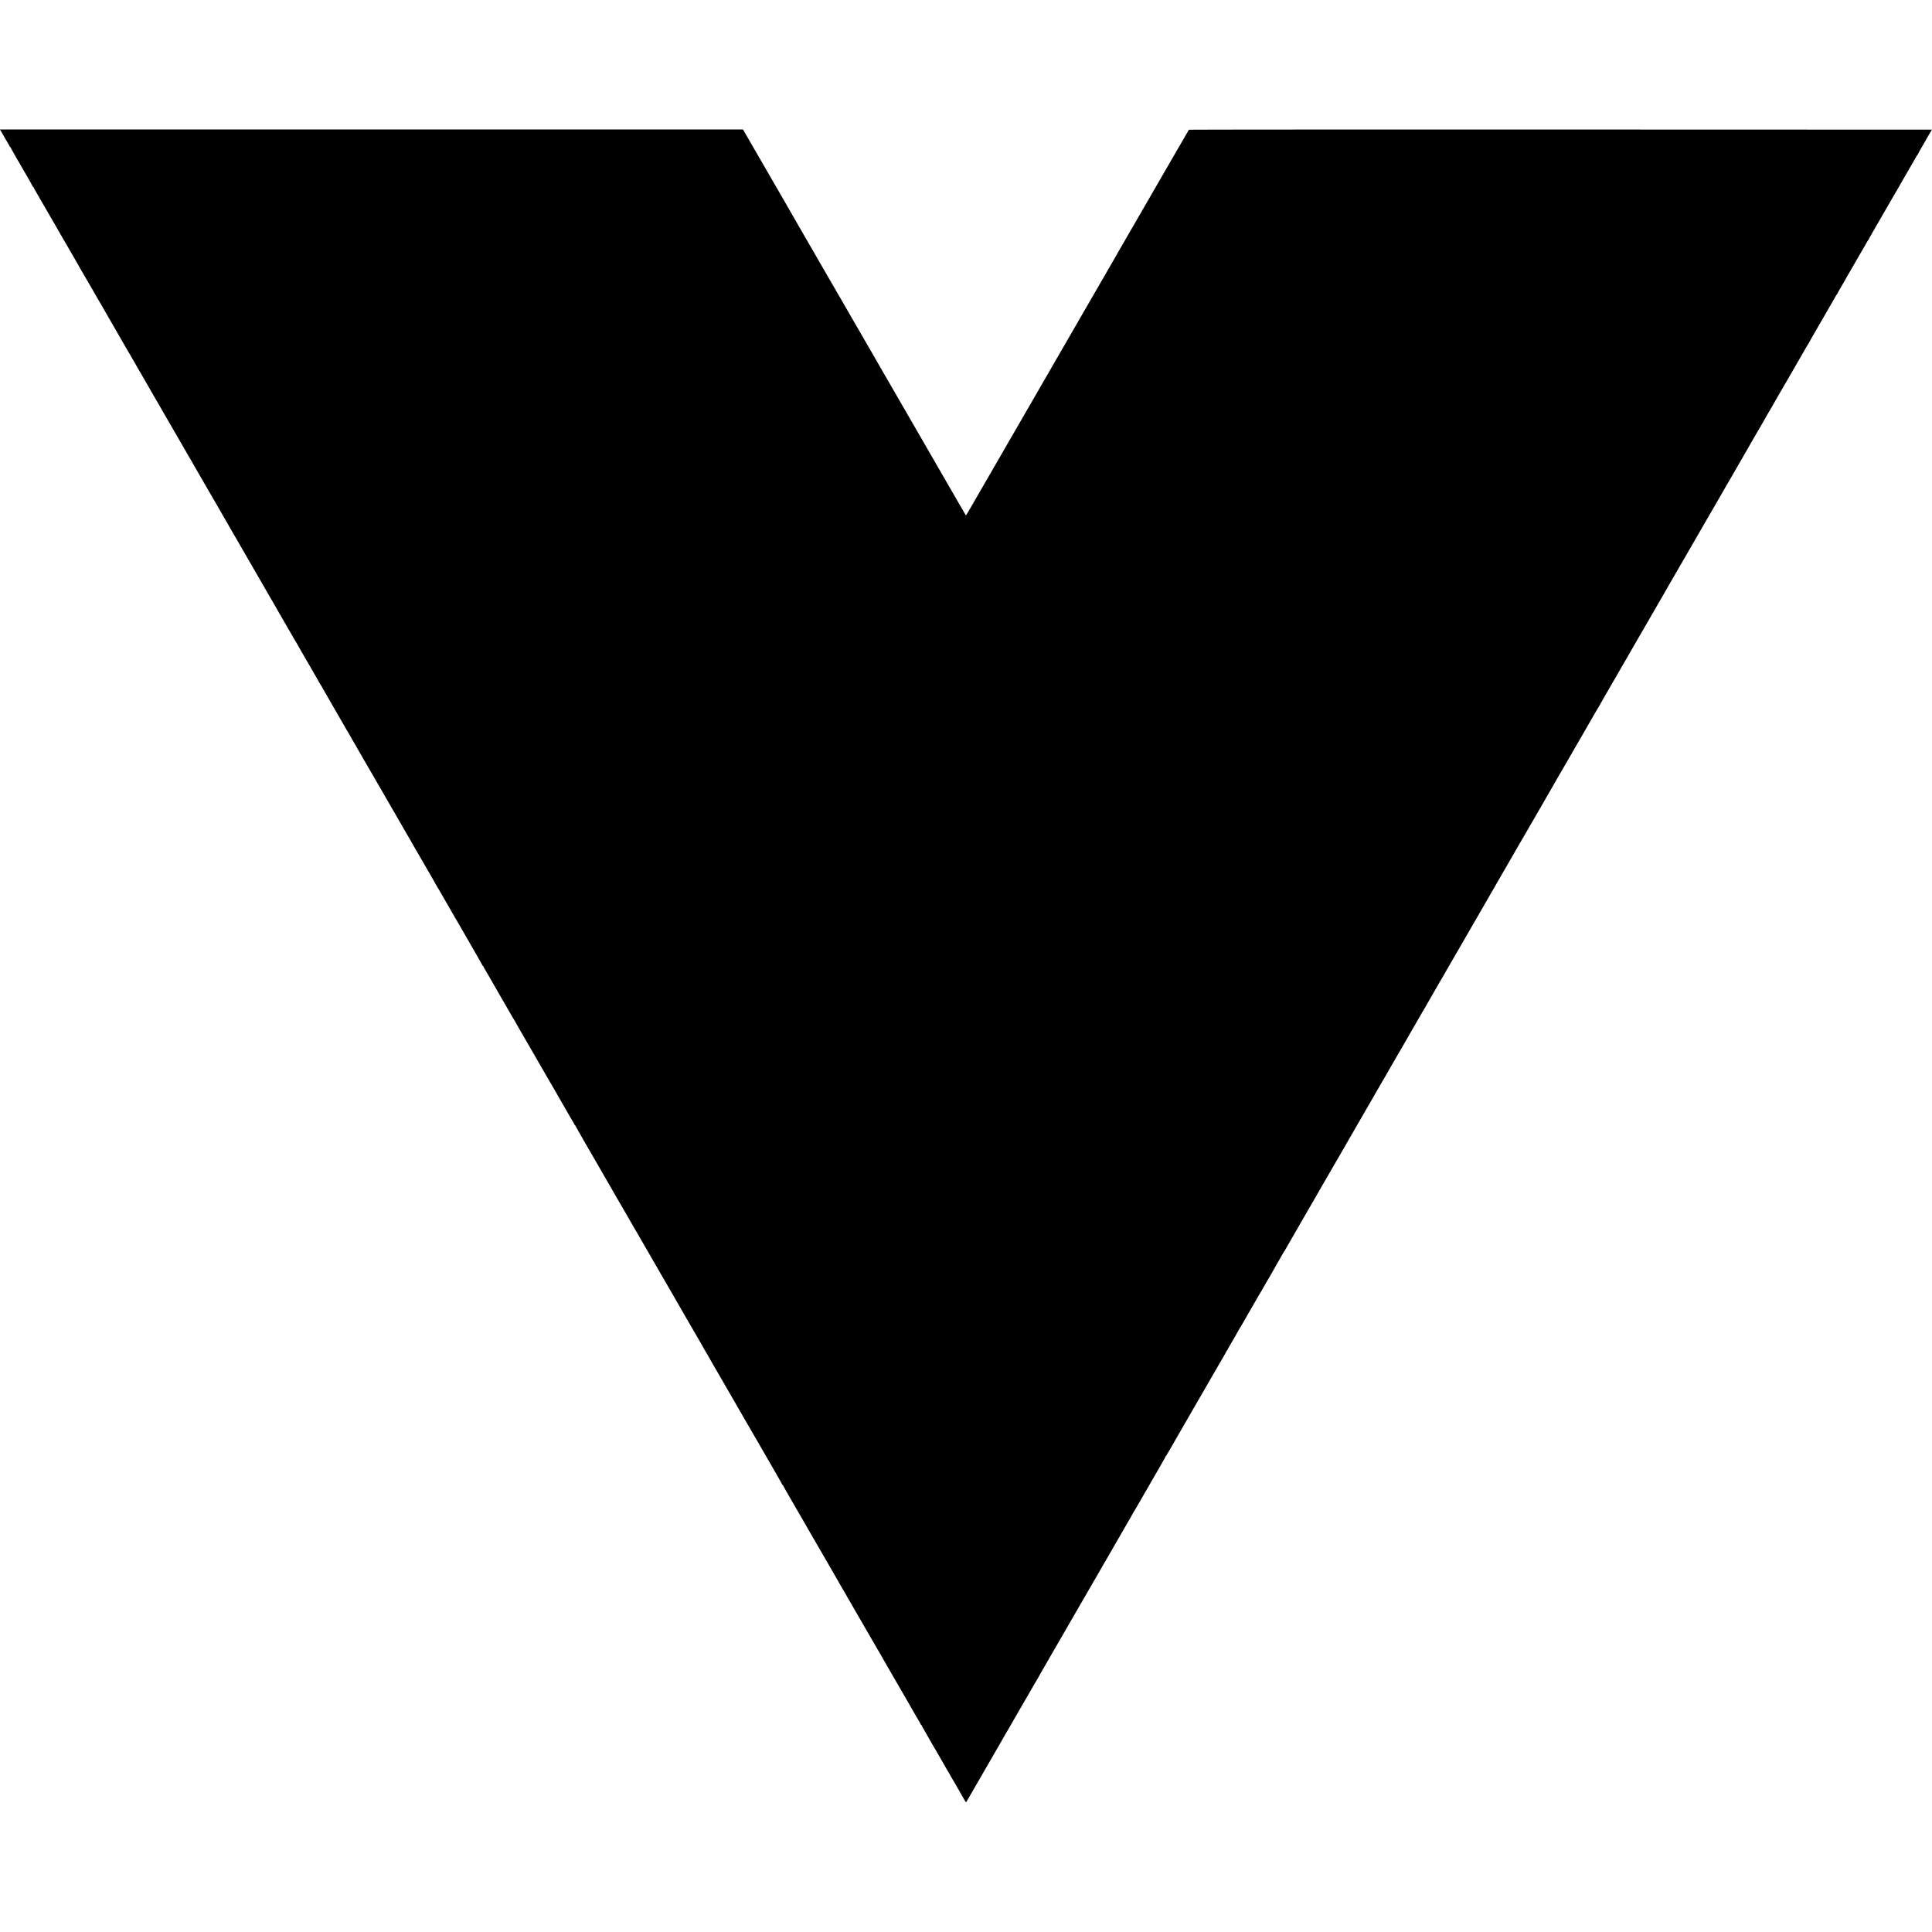
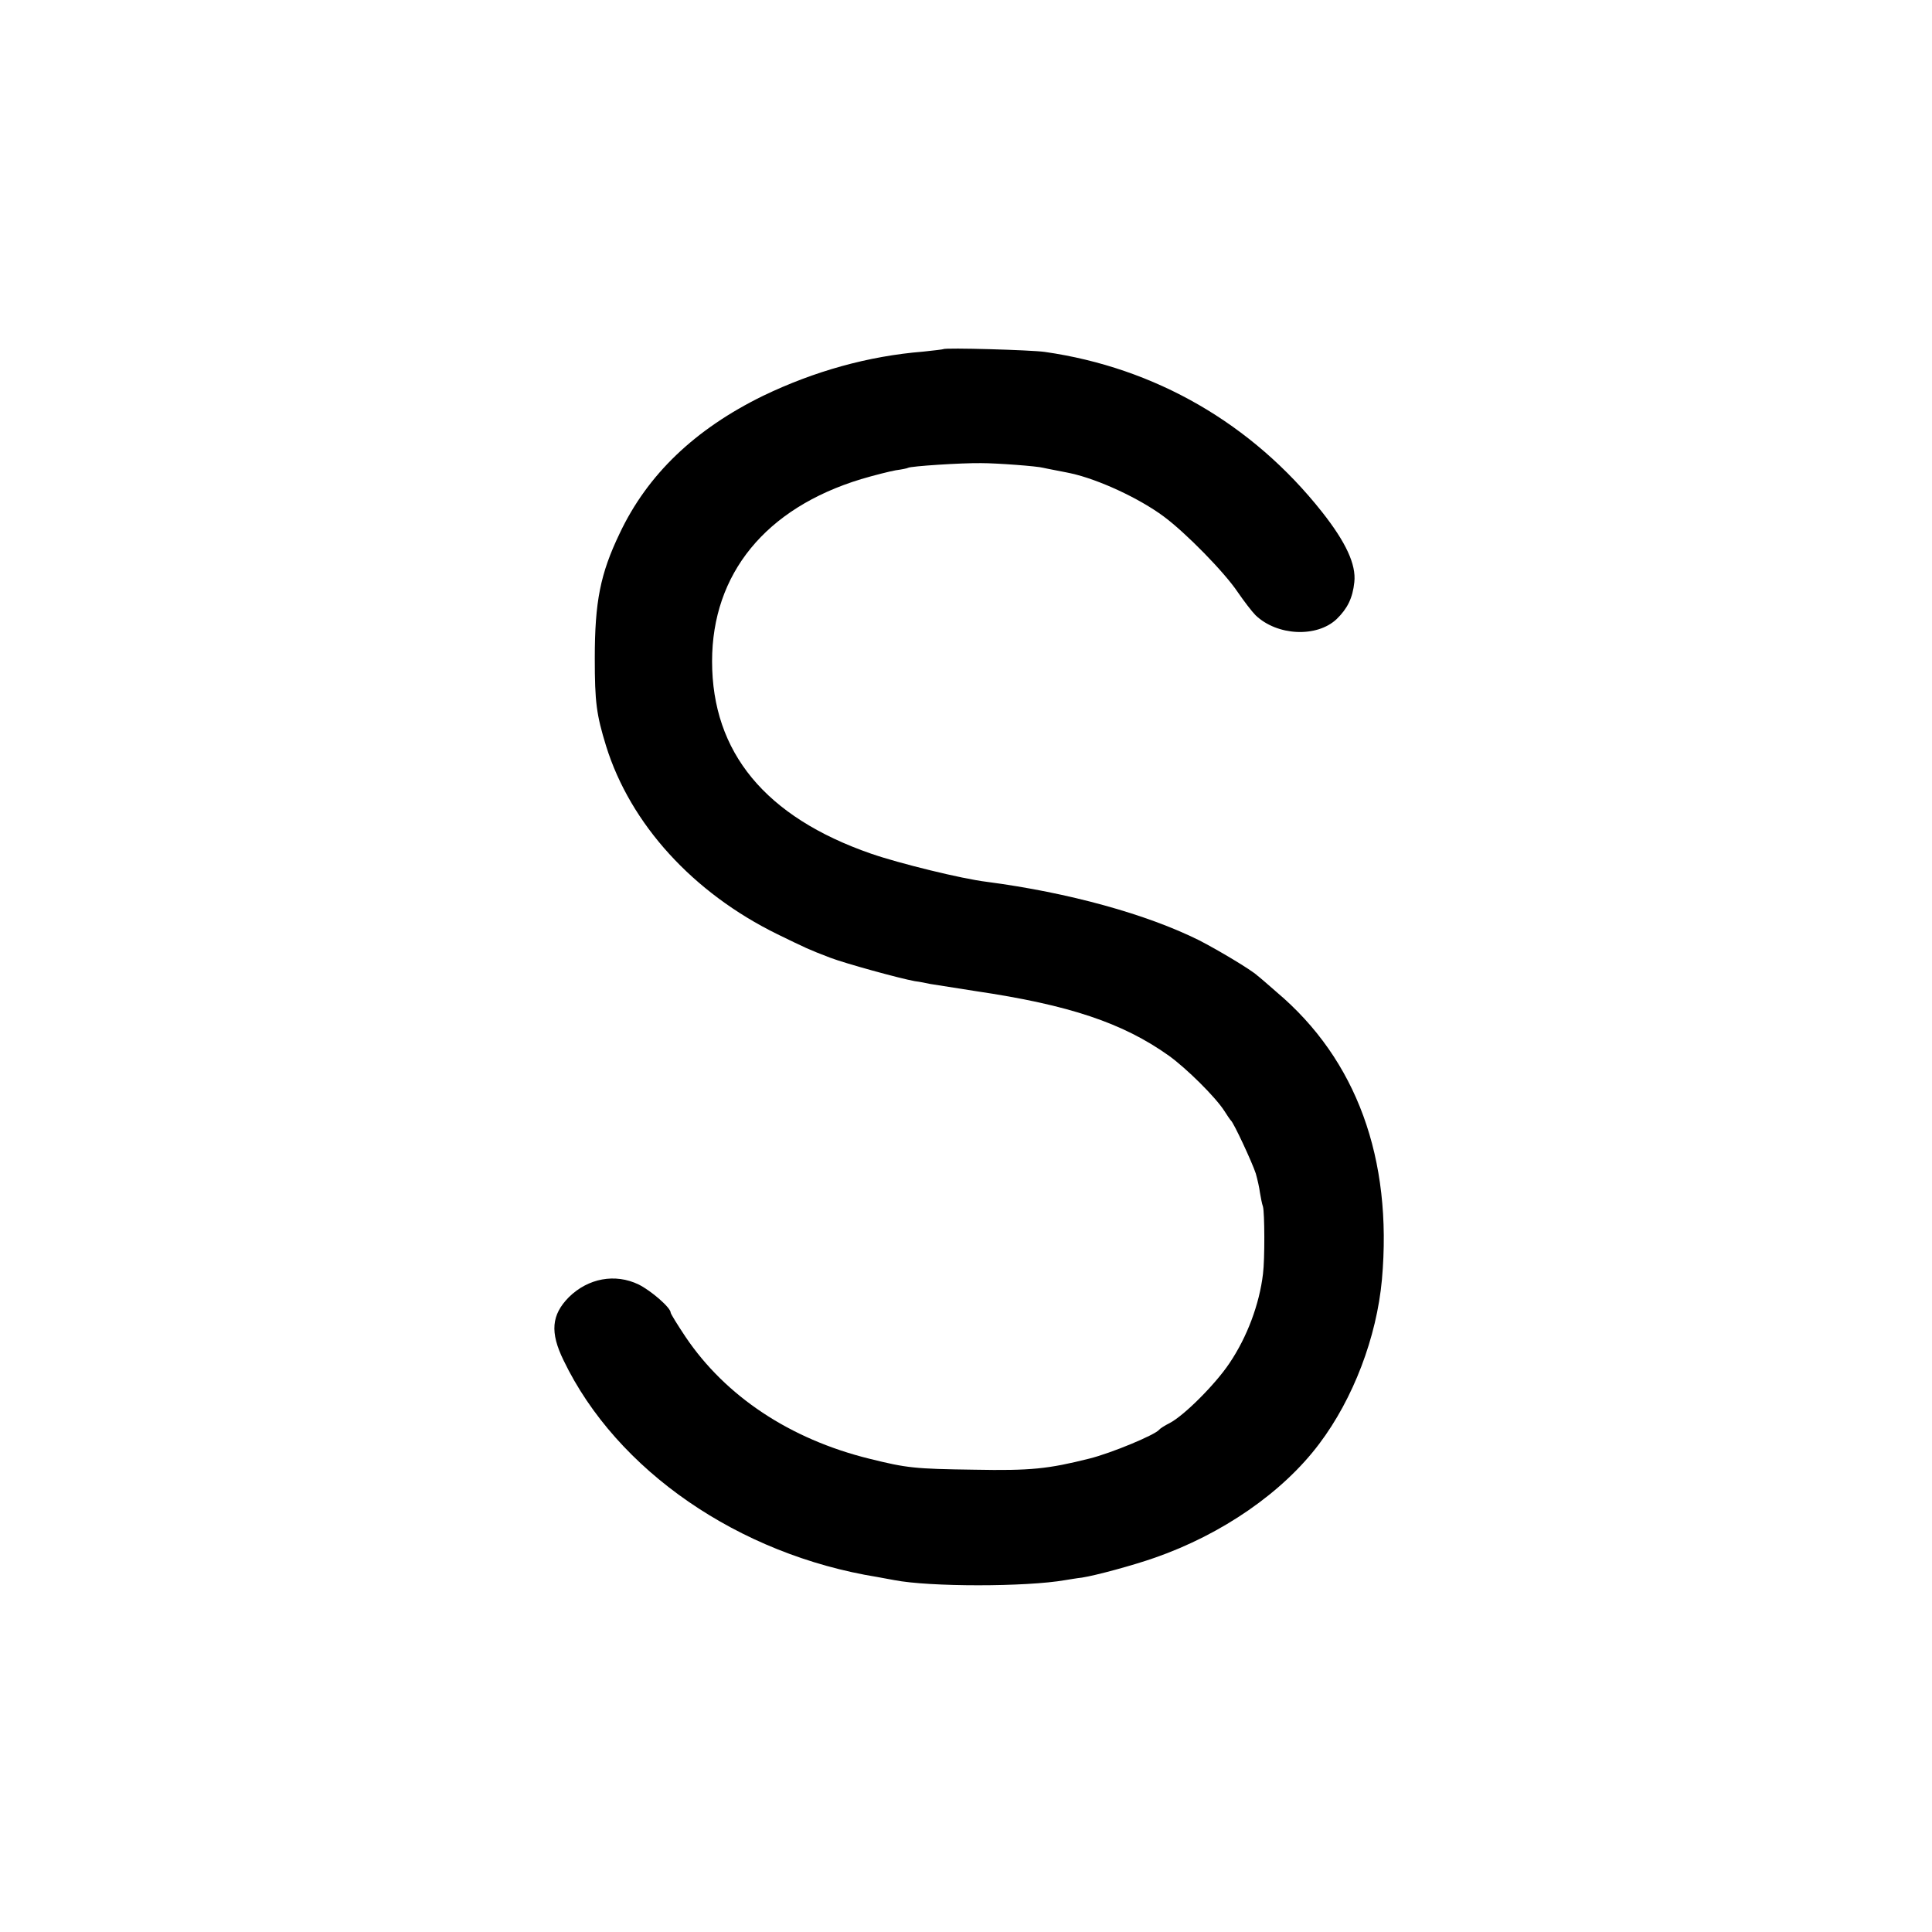
- <svg xmlns="http://www.w3.org/2000/svg" version="1.0" width="16pt" height="16pt" viewBox="0 0 16 16" preserveAspectRatio="xMidYMid meet">
-   <g transform="translate(0,16) scale(0.00032,-0.00032)" fill="#000000" stroke="none">
-     <path d="M18 46618 c45 -75 122 -207 122 -211 0 -2 25 -45 55 -95 30 -50 55 -96 55 -102 0 -5 5 -10 10 -10 6 0 10 -4 10 -9 0 -5 73 -135 161 -288 89 -153 173 -298 187 -323 14 -25 32 -57 41 -72 88 -149 187 -324 189 -335 2 -7 8 -13 13 -13 5 0 9 -4 9 -10 0 -5 46 -89 103 -187 175 -302 490 -846 507 -876 8 -16 20 -36 25 -45 28 -46 290 -498 339 -585 13 -23 74 -129 136 -236 61 -107 123 -215 137 -240 14 -25 29 -50 33 -56 5 -5 23 -37 40 -70 18 -33 38 -67 44 -75 11 -16 21 -33 63 -109 14 -25 29 -50 33 -56 4 -5 21 -35 38 -65 55 -100 261 -455 269 -465 4 -5 14 -21 20 -35 15 -29 41 -75 103 -180 24 -41 52 -88 60 -105 9 -16 57 -100 107 -185 112 -193 362 -626 380 -660 8 -14 23 -38 33 -55 11 -16 23 -37 27 -45 4 -8 26 -46 48 -85 23 -38 53 -90 67 -115 46 -81 64 -113 178 -310 62 -107 121 -210 132 -227 37 -67 56 -99 85 -148 16 -27 32 -57 36 -65 4 -8 15 -27 25 -42 9 -15 53 -89 96 -165 44 -76 177 -307 296 -513 120 -206 268 -463 330 -570 131 -227 117 -203 200 -348 36 -62 73 -125 82 -140 10 -15 21 -34 25 -42 4 -8 20 -37 36 -65 17 -27 38 -65 48 -82 49 -85 64 -111 87 -153 13 -25 28 -49 32 -55 4 -5 78 -134 165 -285 87 -151 166 -288 176 -305 10 -16 26 -43 35 -59 9 -17 125 -217 257 -445 132 -229 253 -441 270 -471 17 -30 45 -79 64 -108 18 -29 33 -54 33 -57 0 -2 20 -37 44 -77 24 -40 123 -212 221 -383 97 -170 190 -330 205 -355 16 -25 39 -65 53 -90 13 -25 81 -144 152 -265 70 -121 137 -238 150 -260 12 -22 37 -65 55 -95 18 -30 43 -73 55 -95 12 -22 48 -85 80 -140 77 -132 163 -280 190 -330 13 -22 71 -123 130 -225 59 -102 116 -199 126 -217 10 -17 29 -50 43 -72 15 -22 26 -43 26 -45 0 -2 27 -50 60 -106 33 -56 60 -103 60 -105 0 -2 55 -98 90 -155 8 -14 182 -316 239 -414 13 -22 45 -79 72 -124 27 -46 49 -86 49 -89 0 -2 14 -24 30 -48 16 -24 30 -46 30 -49 0 -5 74 -135 100 -176 5 -8 24 -42 43 -75 50 -88 58 -101 262 -455 104 -179 199 -345 213 -370 14 -25 28 -49 32 -55 4 -5 17 -26 28 -45 10 -19 62 -109 114 -200 114 -197 133 -230 170 -295 16 -27 33 -57 38 -65 17 -28 96 -165 103 -180 4 -8 16 -28 26 -45 10 -16 77 -131 148 -255 72 -124 181 -313 243 -420 62 -107 121 -209 131 -227 35 -62 323 -560 392 -678 38 -66 83 -145 100 -175 16 -30 33 -59 37 -65 4 -5 17 -27 29 -47 34 -61 56 -100 90 -156 17 -29 31 -55 31 -57 0 -2 17 -32 39 -67 21 -35 134 -229 251 -433 117 -203 235 -407 261 -451 27 -45 49 -85 49 -88 0 -4 8 -19 19 -34 15 -21 200 -341 309 -533 10 -19 33 -58 51 -87 17 -29 31 -54 31 -56 0 -2 25 -44 55 -94 30 -50 55 -95 55 -98 0 -4 6 -15 14 -23 7 -9 27 -41 43 -71 17 -30 170 -297 342 -594 171 -296 311 -542 311 -547 0 -5 5 -9 10 -9 6 0 10 -4 10 -10 0 -5 22 -47 49 -92 27 -46 58 -99 68 -118 24 -43 81 -140 93 -160 5 -8 66 -114 135 -235 69 -121 130 -227 135 -235 12 -21 259 -447 283 -490 10 -19 28 -47 38 -62 11 -14 19 -29 19 -32 0 -3 37 -69 83 -148 99 -170 305 -526 337 -583 13 -22 31 -53 41 -70 11 -16 22 -37 26 -45 7 -14 82 -146 103 -180 14 -24 181 -311 205 -355 13 -22 46 -80 75 -130 29 -49 64 -110 78 -135 14 -25 51 -88 82 -140 31 -52 59 -102 63 -110 4 -8 18 -33 31 -55 205 -353 284 -489 309 -535 17 -30 45 -78 62 -106 18 -28 36 -60 39 -72 4 -12 12 -22 17 -22 5 0 9 -4 9 -10 0 -5 109 -197 241 -427 133 -230 250 -431 259 -448 51 -90 222 -385 280 -485 37 -63 78 -135 92 -160 14 -25 67 -117 118 -205 51 -88 101 -175 111 -193 34 -58 55 -95 149 -257 51 -88 101 -173 110 -190 9 -16 76 -131 147 -255 72 -124 140 -241 151 -260 61 -108 281 -489 355 -615 38 -66 77 -133 87 -150 35 -63 91 -161 100 -175 14 -23 99 -169 128 -220 54 -97 135 -235 142 -245 4 -5 20 -32 35 -60 26 -48 238 -416 276 -480 10 -16 26 -46 37 -65 30 -53 382 -661 403 -695 10 -16 22 -37 26 -45 4 -8 26 -48 50 -88 24 -41 43 -75 43 -77 0 -2 22 -40 50 -85 27 -45 50 -84 50 -86 0 -3 38 -69 83 -147 84 -142 302 -520 340 -587 10 -19 34 -60 52 -90 18 -30 44 -75 57 -100 14 -25 45 -79 70 -120 25 -41 56 -96 70 -121 14 -25 77 -133 138 -240 62 -107 122 -210 132 -229 25 -43 310 -535 337 -581 11 -19 26 -45 34 -59 17 -32 238 -414 266 -460 11 -19 24 -41 28 -49 3 -7 75 -133 160 -278 84 -146 153 -269 153 -274 0 -5 5 -9 10 -9 6 0 10 -4 10 -10 0 -5 82 -150 181 -322 182 -314 201 -346 240 -415 12 -21 80 -139 152 -263 71 -124 141 -245 155 -270 14 -25 28 -49 32 -55 6 -8 145 -248 220 -380 37 -66 209 -362 229 -395 11 -19 24 -42 28 -49 4 -8 67 -118 140 -243 73 -125 133 -230 133 -233 0 -2 15 -28 33 -57 19 -29 47 -78 64 -108 17 -30 53 -93 79 -139 53 -90 82 -141 157 -272 82 -142 115 -199 381 -659 142 -245 268 -463 281 -485 12 -22 71 -125 132 -230 60 -104 172 -298 248 -430 76 -132 146 -253 156 -270 11 -16 22 -36 26 -44 3 -8 30 -54 60 -103 29 -49 53 -91 53 -93 0 -3 18 -34 40 -70 22 -36 40 -67 40 -69 0 -2 37 -66 81 -142 45 -77 98 -168 119 -204 20 -36 47 -81 58 -100 12 -19 27 -47 33 -62 6 -16 15 -28 20 -28 5 0 9 -4 9 -9 0 -6 63 -118 140 -251 77 -133 140 -243 140 -245 0 -2 18 -33 41 -70 22 -37 49 -83 60 -101 10 -19 29 -51 40 -71 25 -45 109 -189 126 -218 7 -11 17 -29 22 -40 6 -11 22 -38 35 -60 14 -22 37 -62 52 -90 14 -27 35 -62 45 -77 11 -14 19 -29 19 -32 0 -3 18 -35 40 -71 22 -36 40 -67 40 -69 0 -2 19 -35 42 -72 23 -38 55 -94 72 -124 26 -47 139 -244 171 -298 6 -9 21 -36 34 -60 28 -48 37 -51 51 -19 6 12 19 36 29 52 10 17 27 46 38 65 11 19 104 181 208 360 103 179 199 345 213 370 14 25 42 74 64 109 21 34 38 65 38 67 0 2 18 33 40 69 22 36 40 67 40 69 0 3 177 310 199 346 16 26 136 234 140 244 2 5 25 44 52 88 27 44 49 81 49 84 0 2 18 34 40 70 22 36 40 67 40 69 0 2 20 36 43 77 35 58 169 289 297 513 9 17 50 86 90 155 40 69 86 150 103 180 16 30 35 62 41 70 6 8 16 24 22 35 35 64 72 129 167 293 59 100 116 199 127 220 11 20 30 53 41 72 43 72 1070 1850 1121 1940 14 25 65 113 113 195 48 83 96 166 107 185 10 19 28 50 38 68 11 18 73 124 137 235 64 111 175 303 246 427 71 124 173 299 225 390 52 91 116 202 143 248 27 45 49 85 49 89 0 4 6 14 14 22 7 9 28 43 46 76 26 47 251 436 378 655 11 19 29 51 40 70 11 19 101 176 201 348 99 172 181 317 181 323 0 5 5 9 10 9 6 0 10 5 10 11 0 6 8 23 18 37 11 15 32 52 49 82 16 30 130 228 253 440 122 212 234 405 248 430 13 25 39 70 57 100 39 65 69 117 130 225 25 44 50 87 55 95 12 19 78 134 220 380 61 107 129 224 150 260 161 277 222 382 246 425 15 28 47 83 71 123 24 41 43 78 43 83 0 5 4 9 8 9 4 0 13 12 19 28 7 15 23 45 36 67 66 110 277 478 277 483 0 3 6 13 14 21 7 9 27 41 43 71 17 30 45 80 63 110 34 57 375 649 394 685 6 11 16 27 22 35 6 8 26 42 44 75 18 33 41 74 51 90 10 17 24 41 32 55 54 97 72 128 88 152 11 14 19 28 19 30 0 3 79 141 175 308 96 167 175 305 175 308 0 3 6 13 14 21 7 9 26 39 41 66 33 60 276 483 338 587 24 40 46 80 50 88 4 8 13 24 20 35 14 23 95 163 125 215 11 19 52 91 92 160 40 69 80 139 90 155 9 17 103 179 207 360 105 182 200 346 211 365 103 181 463 802 489 845 7 11 15 27 19 35 4 8 29 51 55 95 64 110 828 1433 848 1470 9 17 24 41 33 55 9 14 29 48 45 77 15 28 52 93 82 145 30 51 62 107 71 123 17 30 231 398 400 690 51 88 103 179 115 202 12 23 26 48 32 55 6 7 24 38 40 68 17 30 61 107 98 170 37 63 84 144 103 180 19 36 41 72 48 81 8 8 14 18 14 21 0 4 27 51 59 106 32 55 72 124 89 154 16 29 71 125 122 213 51 88 104 180 118 205 13 25 28 50 32 55 4 6 17 26 28 45 11 19 45 80 77 135 31 55 66 116 77 135 11 19 88 152 171 295 401 694 620 1072 650 1125 11 19 87 152 170 295 83 143 158 273 166 288 9 16 21 36 26 45 6 9 31 52 55 96 25 43 54 94 66 115 11 20 95 164 186 321 91 157 173 299 182 315 9 17 26 46 37 65 12 19 66 114 121 210 56 96 108 186 117 200 8 14 24 40 34 59 24 45 383 664 412 713 5 9 17 29 26 45 15 28 120 210 241 419 36 61 68 117 72 125 4 8 12 23 19 34 35 57 245 420 262 453 11 20 35 61 53 90 17 29 32 54 32 56 0 3 28 51 62 108 33 57 70 119 80 138 10 19 23 42 28 50 5 8 32 53 59 100 27 47 149 258 271 470 122 212 234 405 248 430 30 53 62 108 80 135 6 11 15 27 19 35 4 8 85 150 181 315 96 165 187 323 202 350 31 56 116 202 130 225 5 8 25 42 43 75 19 33 92 159 162 280 149 257 157 271 202 350 19 33 38 67 43 75 9 14 228 392 275 475 12 22 55 96 95 165 40 69 80 139 90 155 24 42 202 350 221 383 9 15 27 47 41 72 14 25 75 131 136 236 61 106 121 210 134 232 99 172 271 470 279 482 5 8 23 40 40 70 18 30 81 141 142 245 60 105 121 210 135 235 14 25 71 124 127 220 56 96 143 247 194 335 51 88 96 167 102 175 14 24 180 311 204 355 23 43 340 590 356 615 5 8 50 87 101 175 171 301 517 898 582 1008 25 43 46 81 46 83 0 2 12 23 27 47 14 23 40 67 56 97 16 30 35 62 42 70 7 8 15 22 18 30 4 8 20 38 37 65 16 28 33 57 37 65 6 12 111 196 143 250 5 8 55 95 112 193 57 98 113 195 126 215 12 20 27 46 32 57 6 11 14 27 20 35 5 8 76 130 156 270 80 140 165 287 187 325 23 39 52 90 66 115 13 25 30 52 37 61 8 8 14 18 14 21 0 4 41 77 92 165 50 87 175 302 276 478 101 176 208 360 236 408 28 49 67 117 86 152 19 35 41 70 48 77 6 6 12 15 12 19 0 7 124 224 167 291 12 21 23 40 23 42 0 2 21 40 46 83 26 43 55 92 64 109 54 95 327 568 354 614 19 30 45 75 59 100 71 128 82 145 89 148 4 2 8 8 8 13 0 5 42 82 94 172 311 538 496 858 518 897 14 25 40 70 58 100 18 30 42 71 53 90 10 19 79 139 152 265 73 127 142 246 153 265 10 19 43 76 72 125 29 50 63 108 75 130 65 116 80 140 87 143 4 2 8 8 8 12 0 8 114 212 140 250 6 8 14 24 20 35 5 11 54 97 108 190 l100 170 -9611 3 c-5286 1 -9614 -1 -9618 -5 -5 -6 -419 -719 -619 -1068 -89 -155 -267 -463 -323 -560 -38 -66 -81 -140 -95 -165 -31 -56 -263 -457 -526 -910 -110 -190 -224 -388 -254 -440 -29 -52 -61 -109 -71 -125 -23 -39 -243 -420 -268 -465 -11 -19 -204 -352 -428 -740 -224 -388 -477 -826 -563 -975 -85 -148 -185 -322 -222 -385 -37 -63 -120 -207 -185 -320 -65 -113 -177 -306 -248 -430 -72 -124 -172 -297 -222 -385 -51 -88 -142 -245 -202 -350 -131 -226 -247 -427 -408 -705 -65 -113 -249 -432 -410 -710 -160 -278 -388 -673 -506 -877 -118 -205 -216 -373 -219 -373 -3 0 -52 82 -109 183 -58 100 -144 250 -192 332 -95 164 -402 696 -647 1120 -85 149 -228 396 -317 550 -212 365 -982 1700 -1008 1745 -10 19 -43 76 -72 125 -29 50 -64 110 -77 135 -14 25 -63 110 -110 190 -47 80 -96 165 -110 190 -14 25 -99 171 -188 325 -89 154 -174 300 -188 325 -13 25 -64 113 -112 195 -48 83 -140 242 -205 355 -65 113 -183 317 -263 454 -79 137 -152 264 -163 282 -50 89 -335 583 -354 614 -12 19 -34 58 -50 85 -15 28 -129 226 -253 440 -124 215 -235 408 -247 430 -12 22 -69 121 -127 220 -58 99 -226 389 -373 645 -148 256 -324 561 -392 678 -67 117 -134 232 -147 255 -13 23 -33 59 -46 80 l-22 37 -9615 0 -9615 0 20 -32z" />
+ <svg xmlns="http://www.w3.org/2000/svg" version="1.0" width="700pt" height="700pt" viewBox="0 0 700 700" preserveAspectRatio="xMidYMid meet">
+   <g transform="translate(0,700) scale(0.1,-0.1)" fill="#000000" stroke="none">
+     <path d="M3418 5735 c-2 -1 -34 -5 -73 -9 -199 -16 -395 -71 -580 -160 -247 -121 -419 -285 -520 -499 -70 -146 -90 -247 -90 -452 0 -160 6 -204 41 -318 88 -283 315 -532 621 -682 105 -51 110 -54 191 -85 52 -20 251 -75 307 -85 17 -2 41 -7 55 -10 13 -2 88 -14 165 -26 338 -50 533 -115 700 -234 64 -46 169 -150 201 -200 10 -16 21 -32 24 -35 10 -8 77 -152 90 -192 6 -21 13 -52 15 -69 3 -17 7 -40 11 -51 6 -21 7 -190 0 -244 -13 -109 -57 -228 -122 -324 -51 -76 -164 -189 -216 -216 -18 -9 -35 -20 -38 -24 -13 -18 -173 -85 -254 -105 -148 -37 -211 -44 -416 -40 -217 3 -244 6 -381 40 -287 71 -520 226 -665 441 -30 45 -54 84 -54 88 0 18 -70 79 -116 102 -85 41 -183 23 -253 -46 -63 -64 -69 -127 -19 -229 192 -399 635 -704 1138 -785 19 -4 46 -8 60 -11 127 -25 478 -25 620 0 14 2 41 7 60 9 51 8 184 44 264 72 244 85 464 237 596 413 123 163 208 386 227 595 39 438 -92 797 -381 1041 -32 28 -63 55 -70 60 -22 21 -143 93 -211 128 -191 95 -473 173 -770 212 -91 11 -318 67 -419 102 -383 133 -576 367 -576 697 0 317 194 555 540 660 47 14 103 28 125 32 22 3 42 7 45 9 10 6 193 18 265 17 57 0 204 -11 225 -17 3 -1 25 -5 50 -10 25 -5 47 -9 50 -10 100 -22 247 -90 336 -156 80 -59 221 -203 269 -275 22 -32 51 -70 64 -83 78 -75 222 -82 294 -14 39 38 58 76 64 134 7 64 -31 145 -117 254 -253 320 -605 523 -1005 580 -49 7 -361 16 -367 10z" />
  </g>
</svg>
